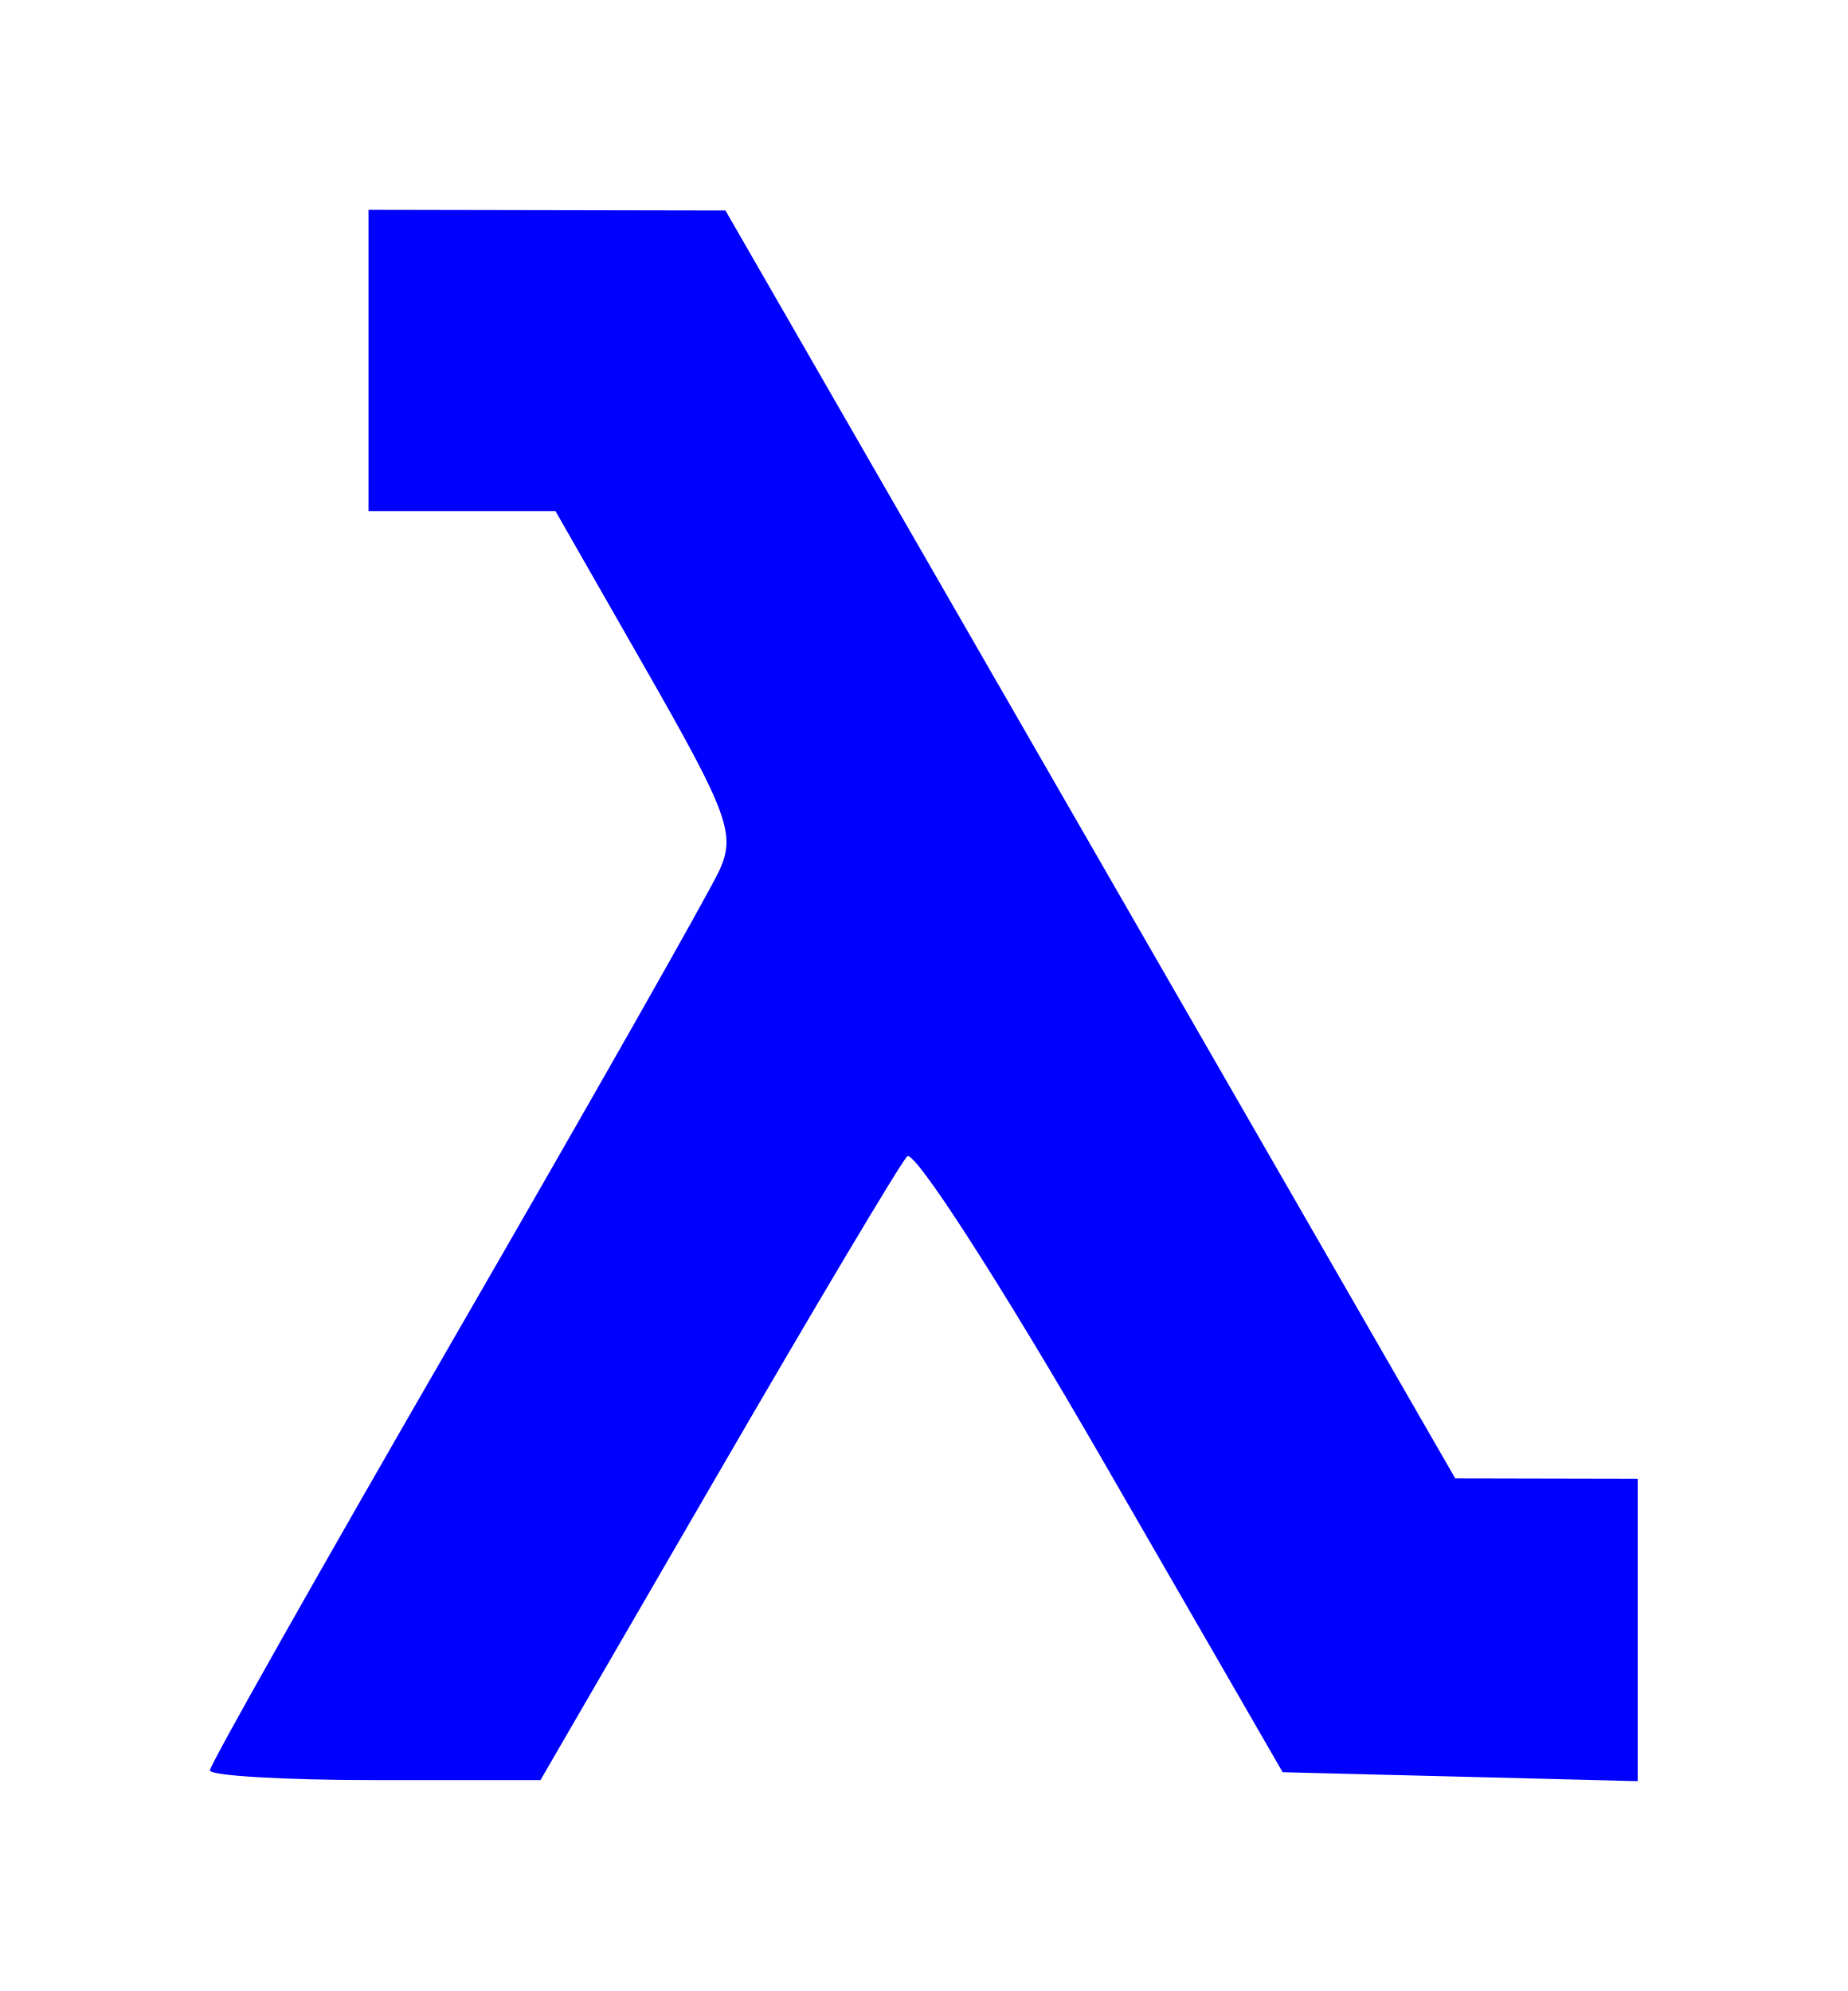
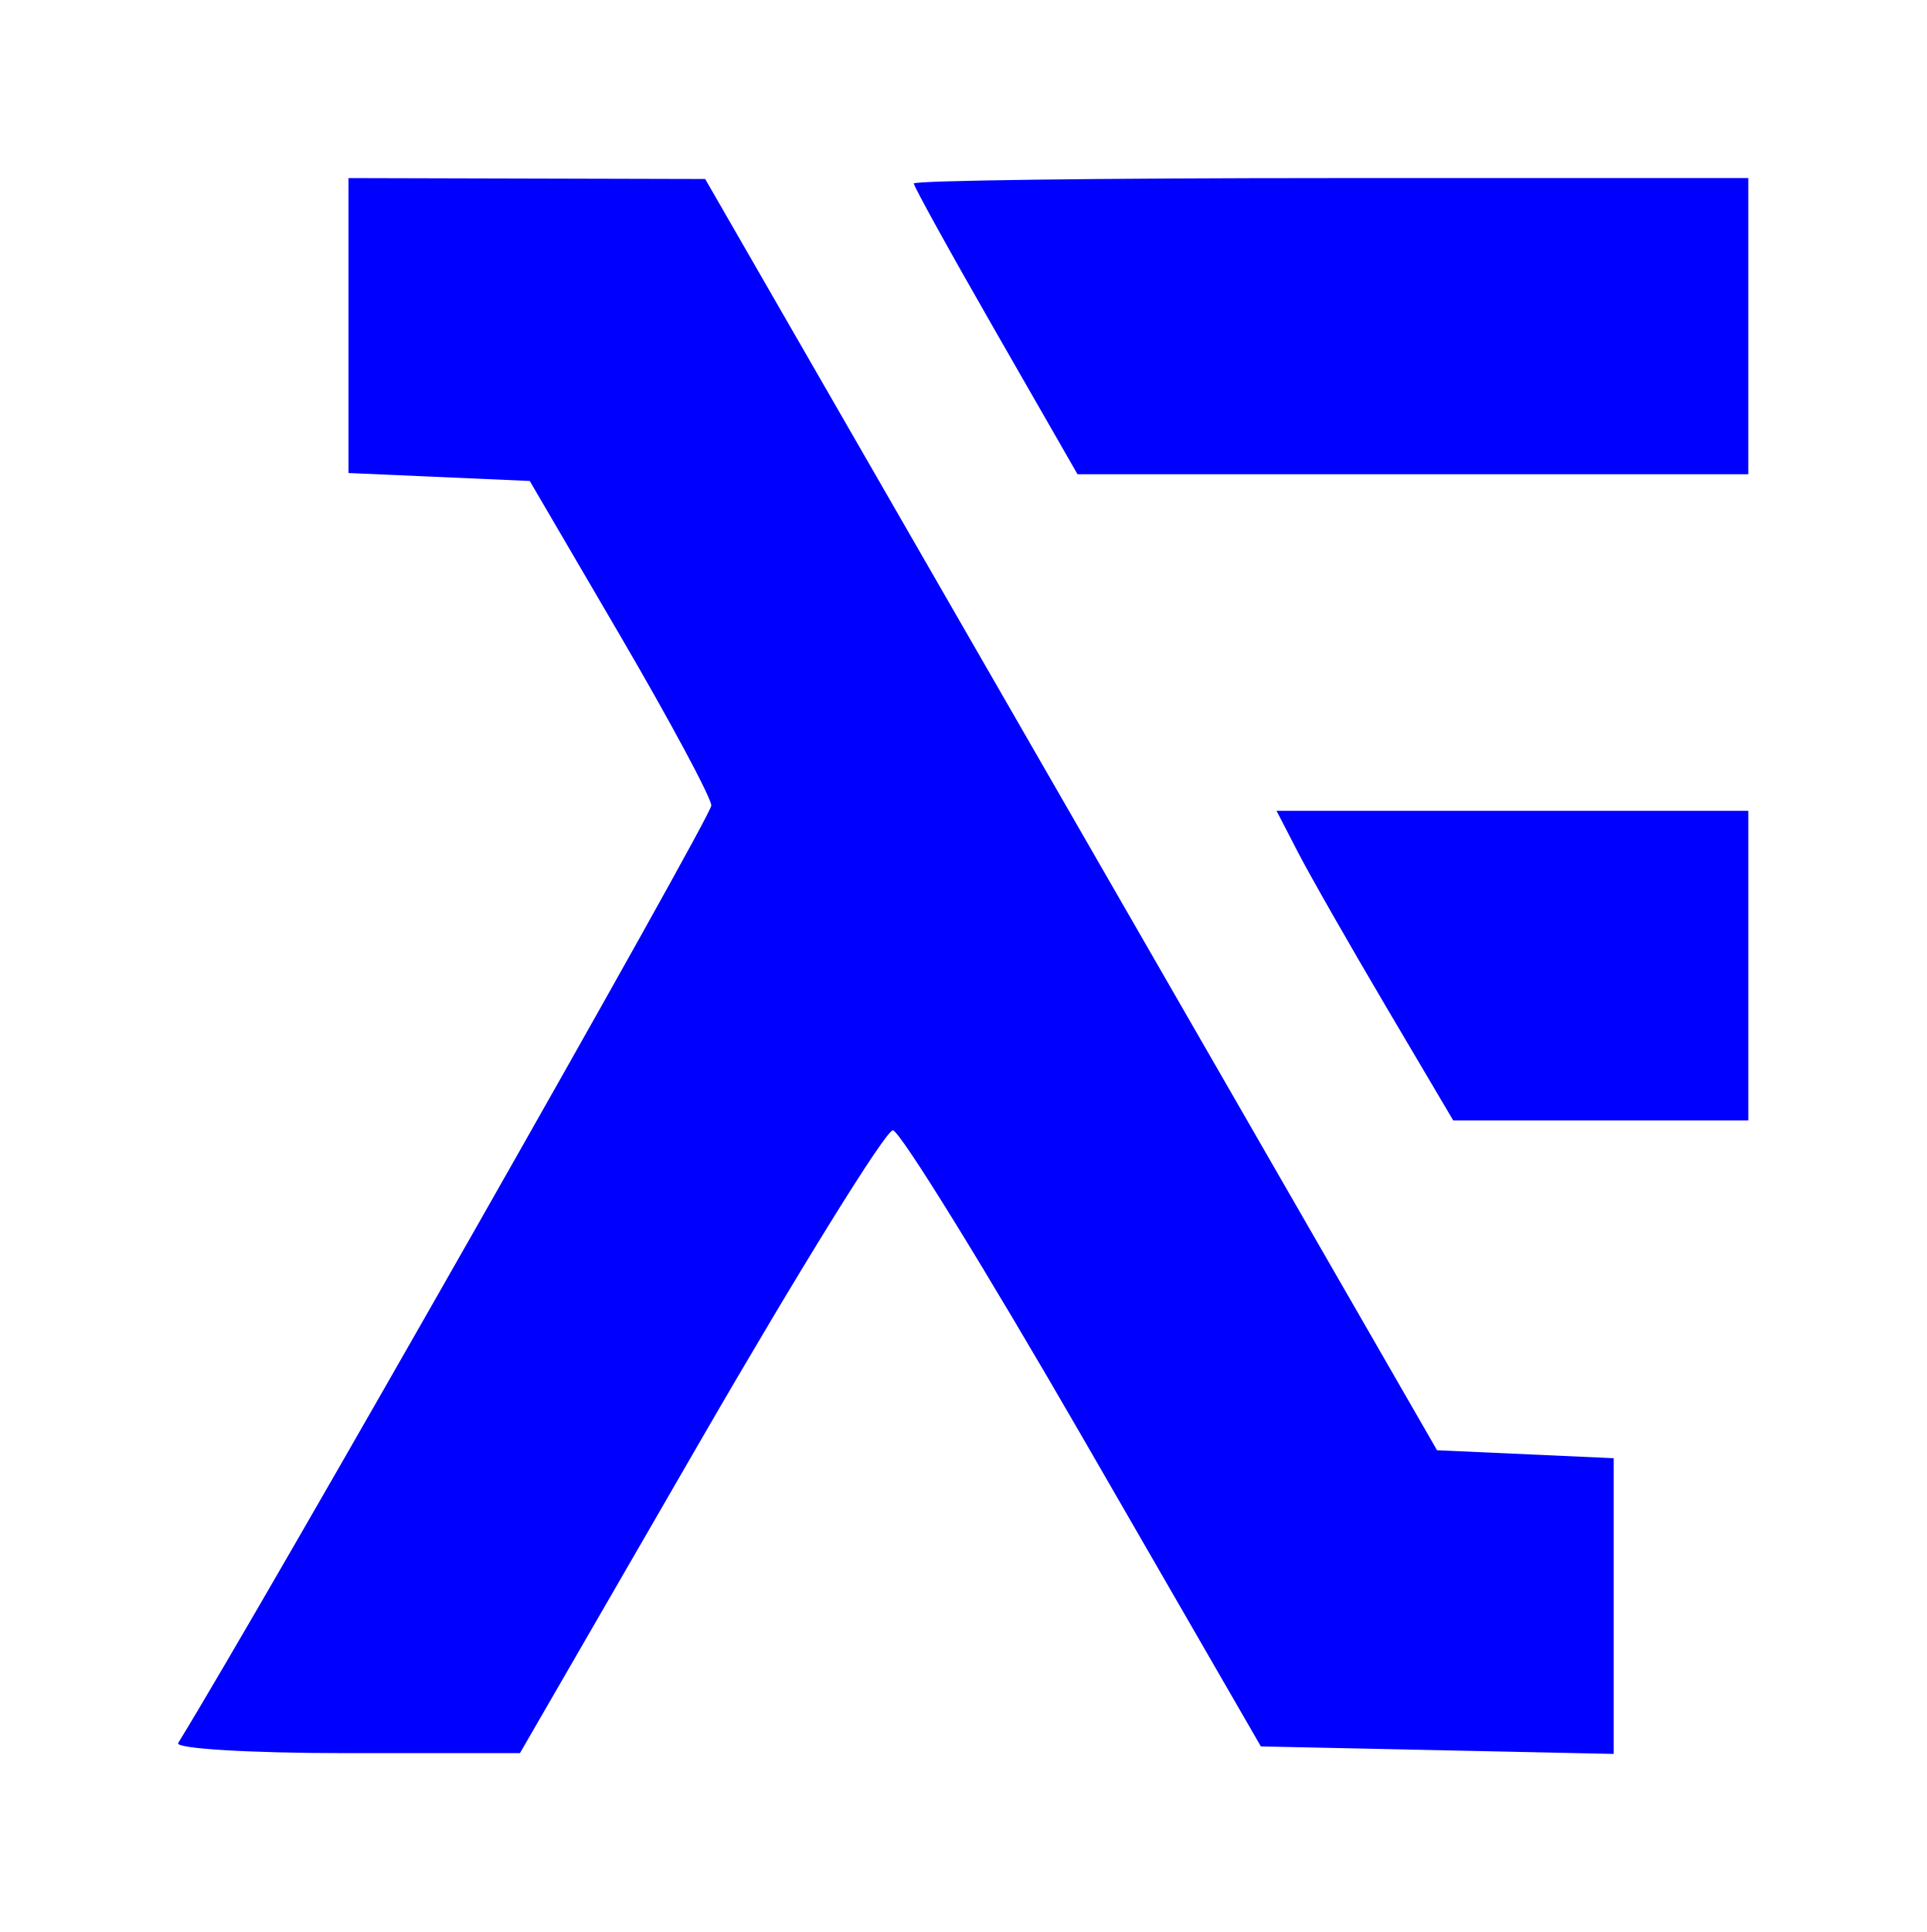
- <svg xmlns="http://www.w3.org/2000/svg" width="88.036mm" height="94.888mm" viewBox="0 0 88.036 94.888" version="1.1" id="svg8">
+ <svg xmlns="http://www.w3.org/2000/svg" width="108.193mm" height="108.49mm" viewBox="0 0 108.193 108.49" version="1.1" id="svg8">
  <defs id="defs2">
    <marker style="overflow:visible" refY="0" refX="0" orient="auto" id="DistanceX">
-       <path id="path69" style="stroke:#000000;stroke-width:0.5" d="M 3,-3 -3,3 M 0,-5 V 5" />
+       <path id="path88" style="stroke:#000000;stroke-width:0.5" d="M 3,-3 -3,3 M 0,-5 V 5" />
    </marker>
    <pattern y="0" x="0" width="8" patternUnits="userSpaceOnUse" id="Hatch" height="8">
-       <path id="path72" stroke-width="0.25" stroke="#000000" linecap="square" d="M8 4 l-4,4" />
-       <path id="path74" stroke-width="0.25" stroke="#000000" linecap="square" d="M6 2 l-4,4" />
-       <path id="path76" stroke-width="0.25" stroke="#000000" linecap="square" d="M4 0 l-4,4" />
+       <path id="path91" stroke-width="0.25" stroke="#000000" linecap="square" d="M8 4 l-4,4" />
+       <path id="path93" stroke-width="0.25" stroke="#000000" linecap="square" d="M6 2 l-4,4" />
+       <path id="path95" stroke-width="0.25" stroke="#000000" linecap="square" d="M4 0 l-4,4" />
    </pattern>
    <symbol id="*Model_Space" />
    <symbol id="*Paper_Space" />
  </defs>
-   <g id="layer1" transform="translate(-42.00581,-39.30423)">
-     <path style="fill:#0000ff;stroke-width:0.756" d="m 52.006,123.677 c 0,-0.256 5.268,-9.586 11.707,-20.732 C 70.152,91.8 75.812,81.822 76.289,80.774 77.066,79.07 76.697,78.059 72.818,71.267 L 68.477,63.667 H 64.021 59.565 V 56.486 49.304 l 8.504,0.016 8.504,0.016 17.387,30.213 17.387,30.213 4.347,0.009 4.347,0.009 v 7.206 7.206 l -8.459,-0.214 -8.459,-0.214 -8.644,-14.987 c -4.754,-8.243 -8.916,-14.706 -9.247,-14.363 -0.332,0.343 -4.399,7.172 -9.038,15.176 l -8.436,14.552 h -7.876 c -4.332,2e-5 -7.876,-0.21 -7.876,-0.466 z" id="path136" />
+   <g id="layer1" transform="translate(-44.60776,-61.95613)">
+     <g id="g188" transform="translate(-13.37932,-33.33434)">
+       <path transform="scale(0.2645833)" id="path179" d="m 256.983,730.091 c 17.819,-28.926 113.267,-196.735 113.18,-198.981 -0.068,-1.739 -8.768,-17.947 -19.334,-36.019 l -19.21,-32.857 -19.238,-0.845 -19.238,-0.845 v -31.298 -31.298 l 37.857,0.097 37.857,0.097 77.678,134.903 77.678,134.903 18.751,0.845 18.751,0.845 v 31.381 31.381 l -37.45,-0.797 -37.45,-0.797 -37.706,-65.323 c -20.738,-35.927 -38.921,-65.373 -40.407,-65.434 -1.486,-0.061 -19.906,29.655 -40.934,66.037 l -38.232,66.149 h -36.936 c -20.315,0 -36.342,-0.964 -35.616,-2.143 z" style="fill:#0000ff;stroke-width:2.857" />
+       <path transform="scale(0.2645833)" id="path181" d="m 430.519,430.521 c -9.557,-16.656 -17.377,-30.799 -17.377,-31.429 0,-0.629 39.857,-1.145 88.571,-1.145 h 88.571 v 31.429 31.429 h -71.195 -71.195 z" style="fill:#0000ff;stroke-width:2.857" />
+       <path transform="scale(0.2645833)" id="path183" d="m 513.479,573.956 c -7.794,-13.196 -16.234,-27.981 -18.755,-32.857 l -4.584,-8.865 h 50.073 50.073 v 32.857 32.857 h -31.318 -31.318 z" style="fill:#0000ff;stroke-width:2.857" />
+     </g>
  </g>
</svg>
